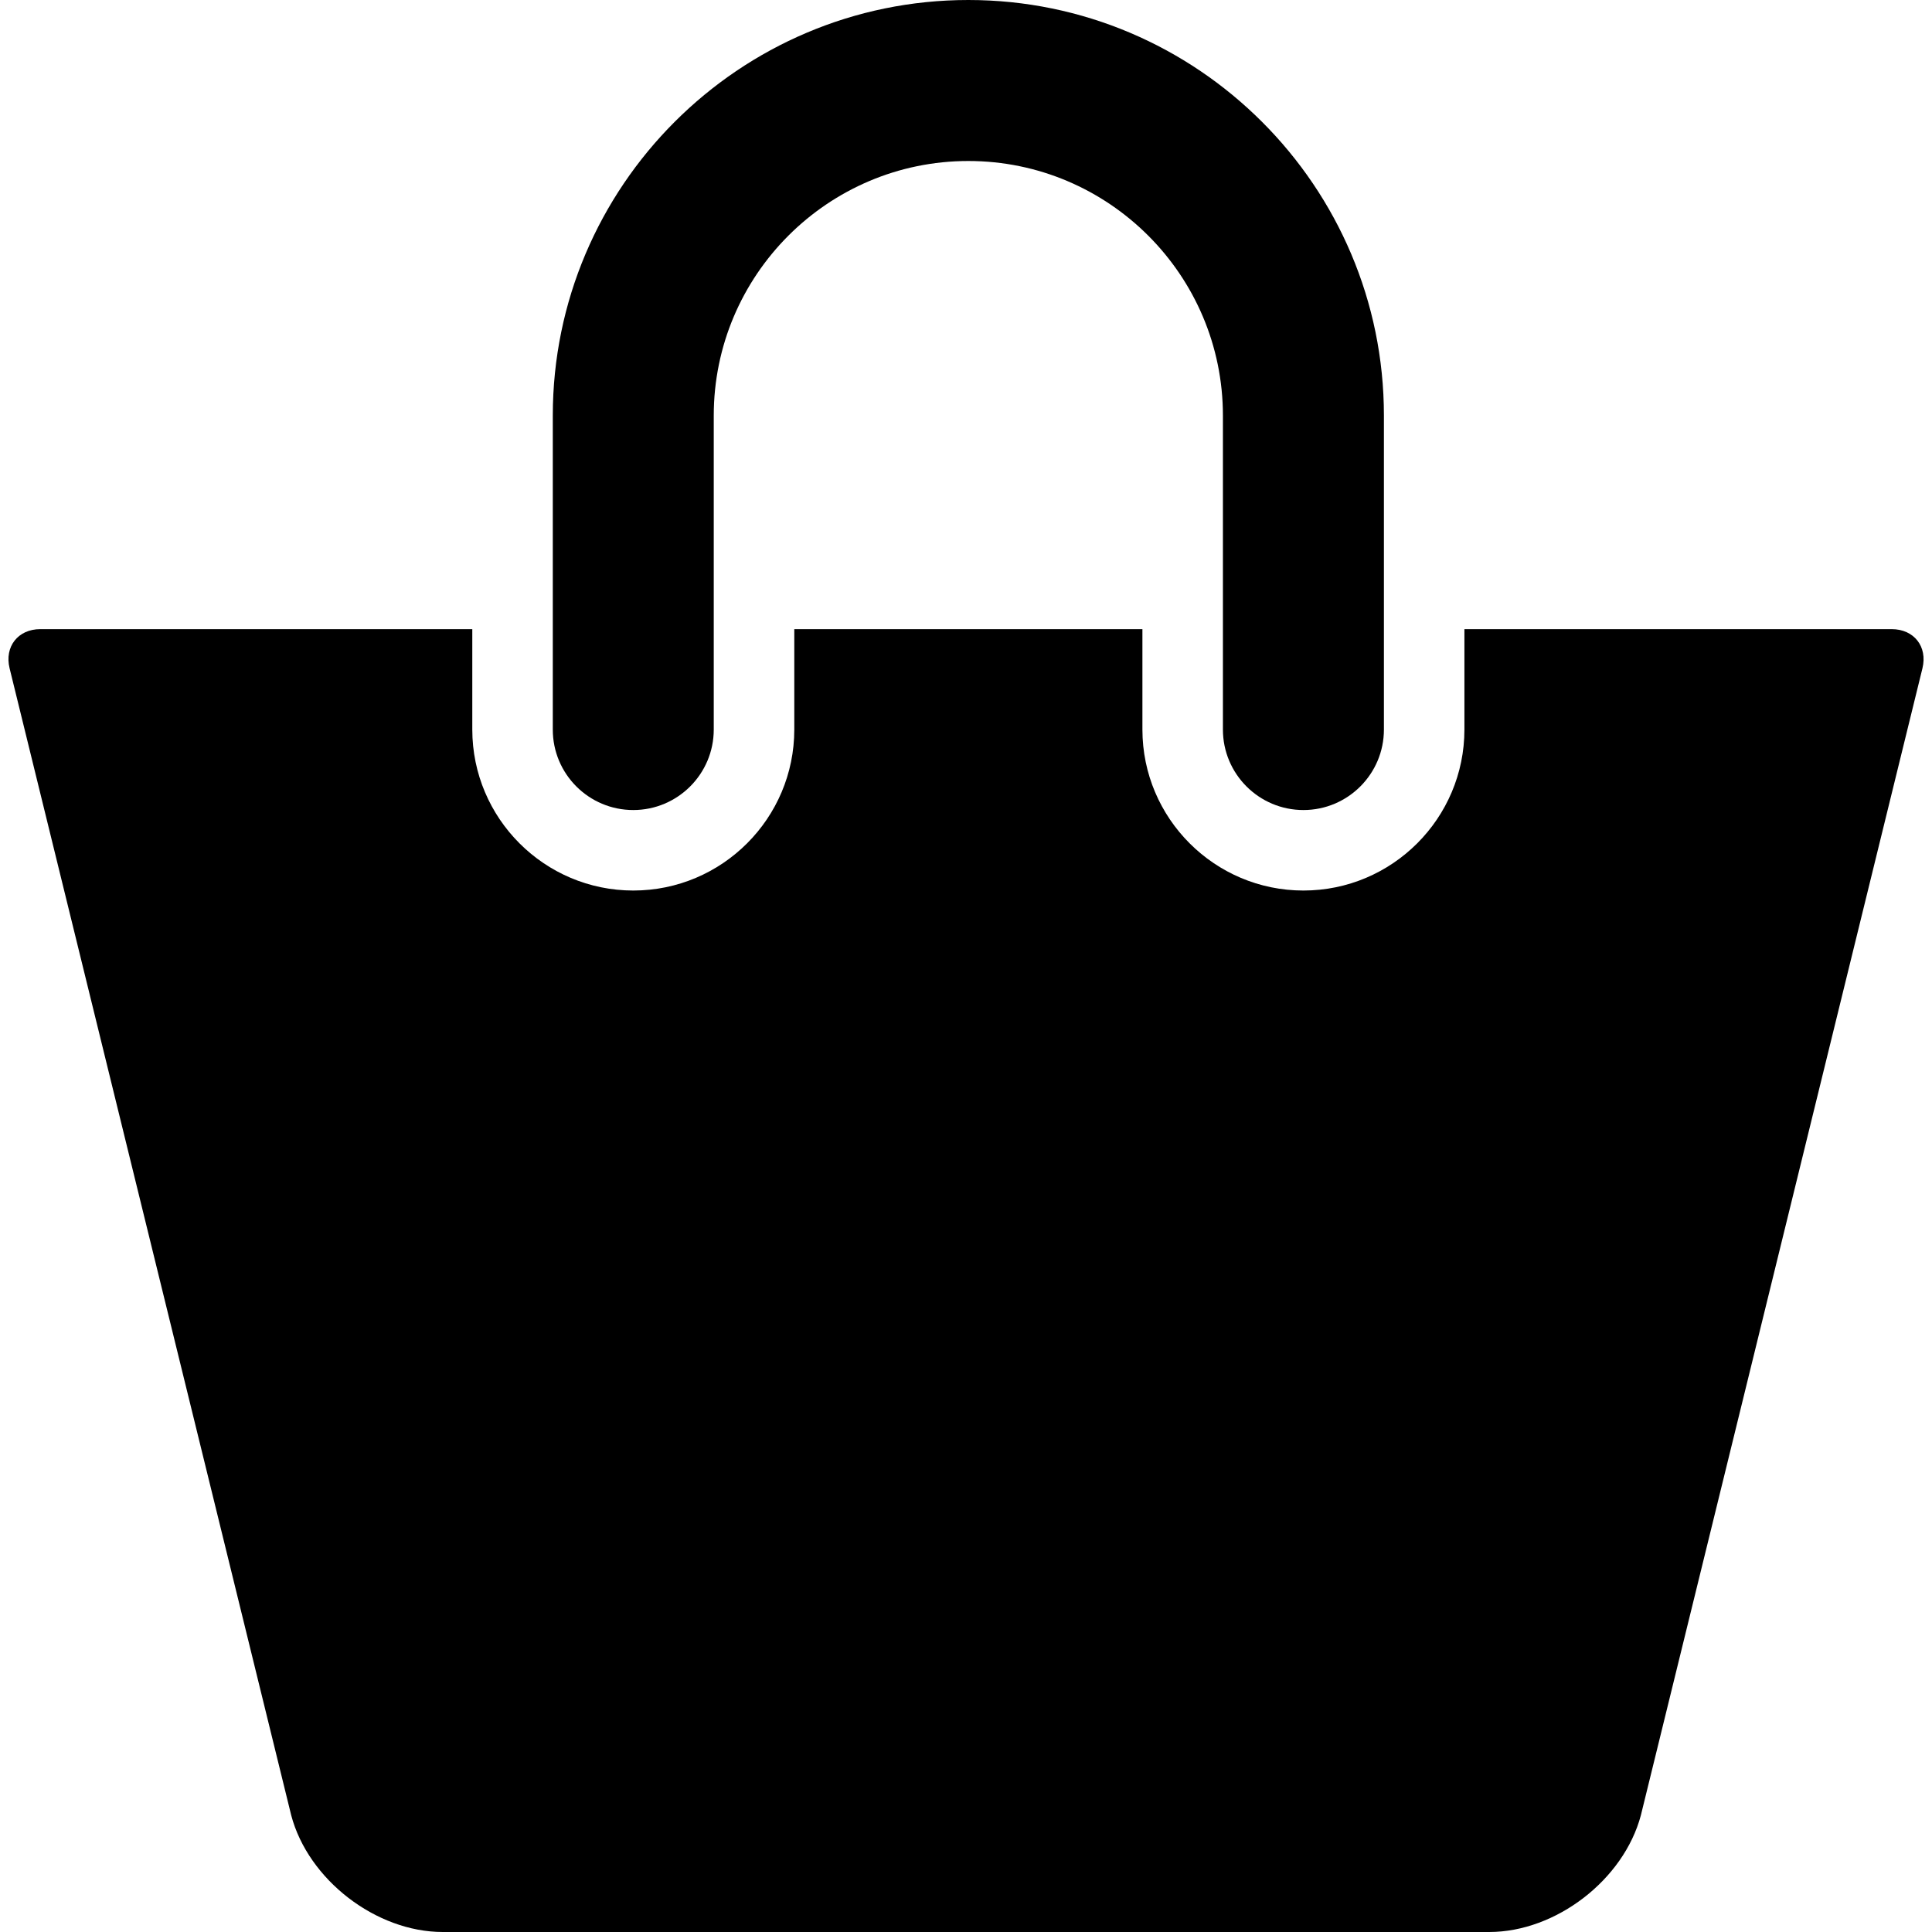
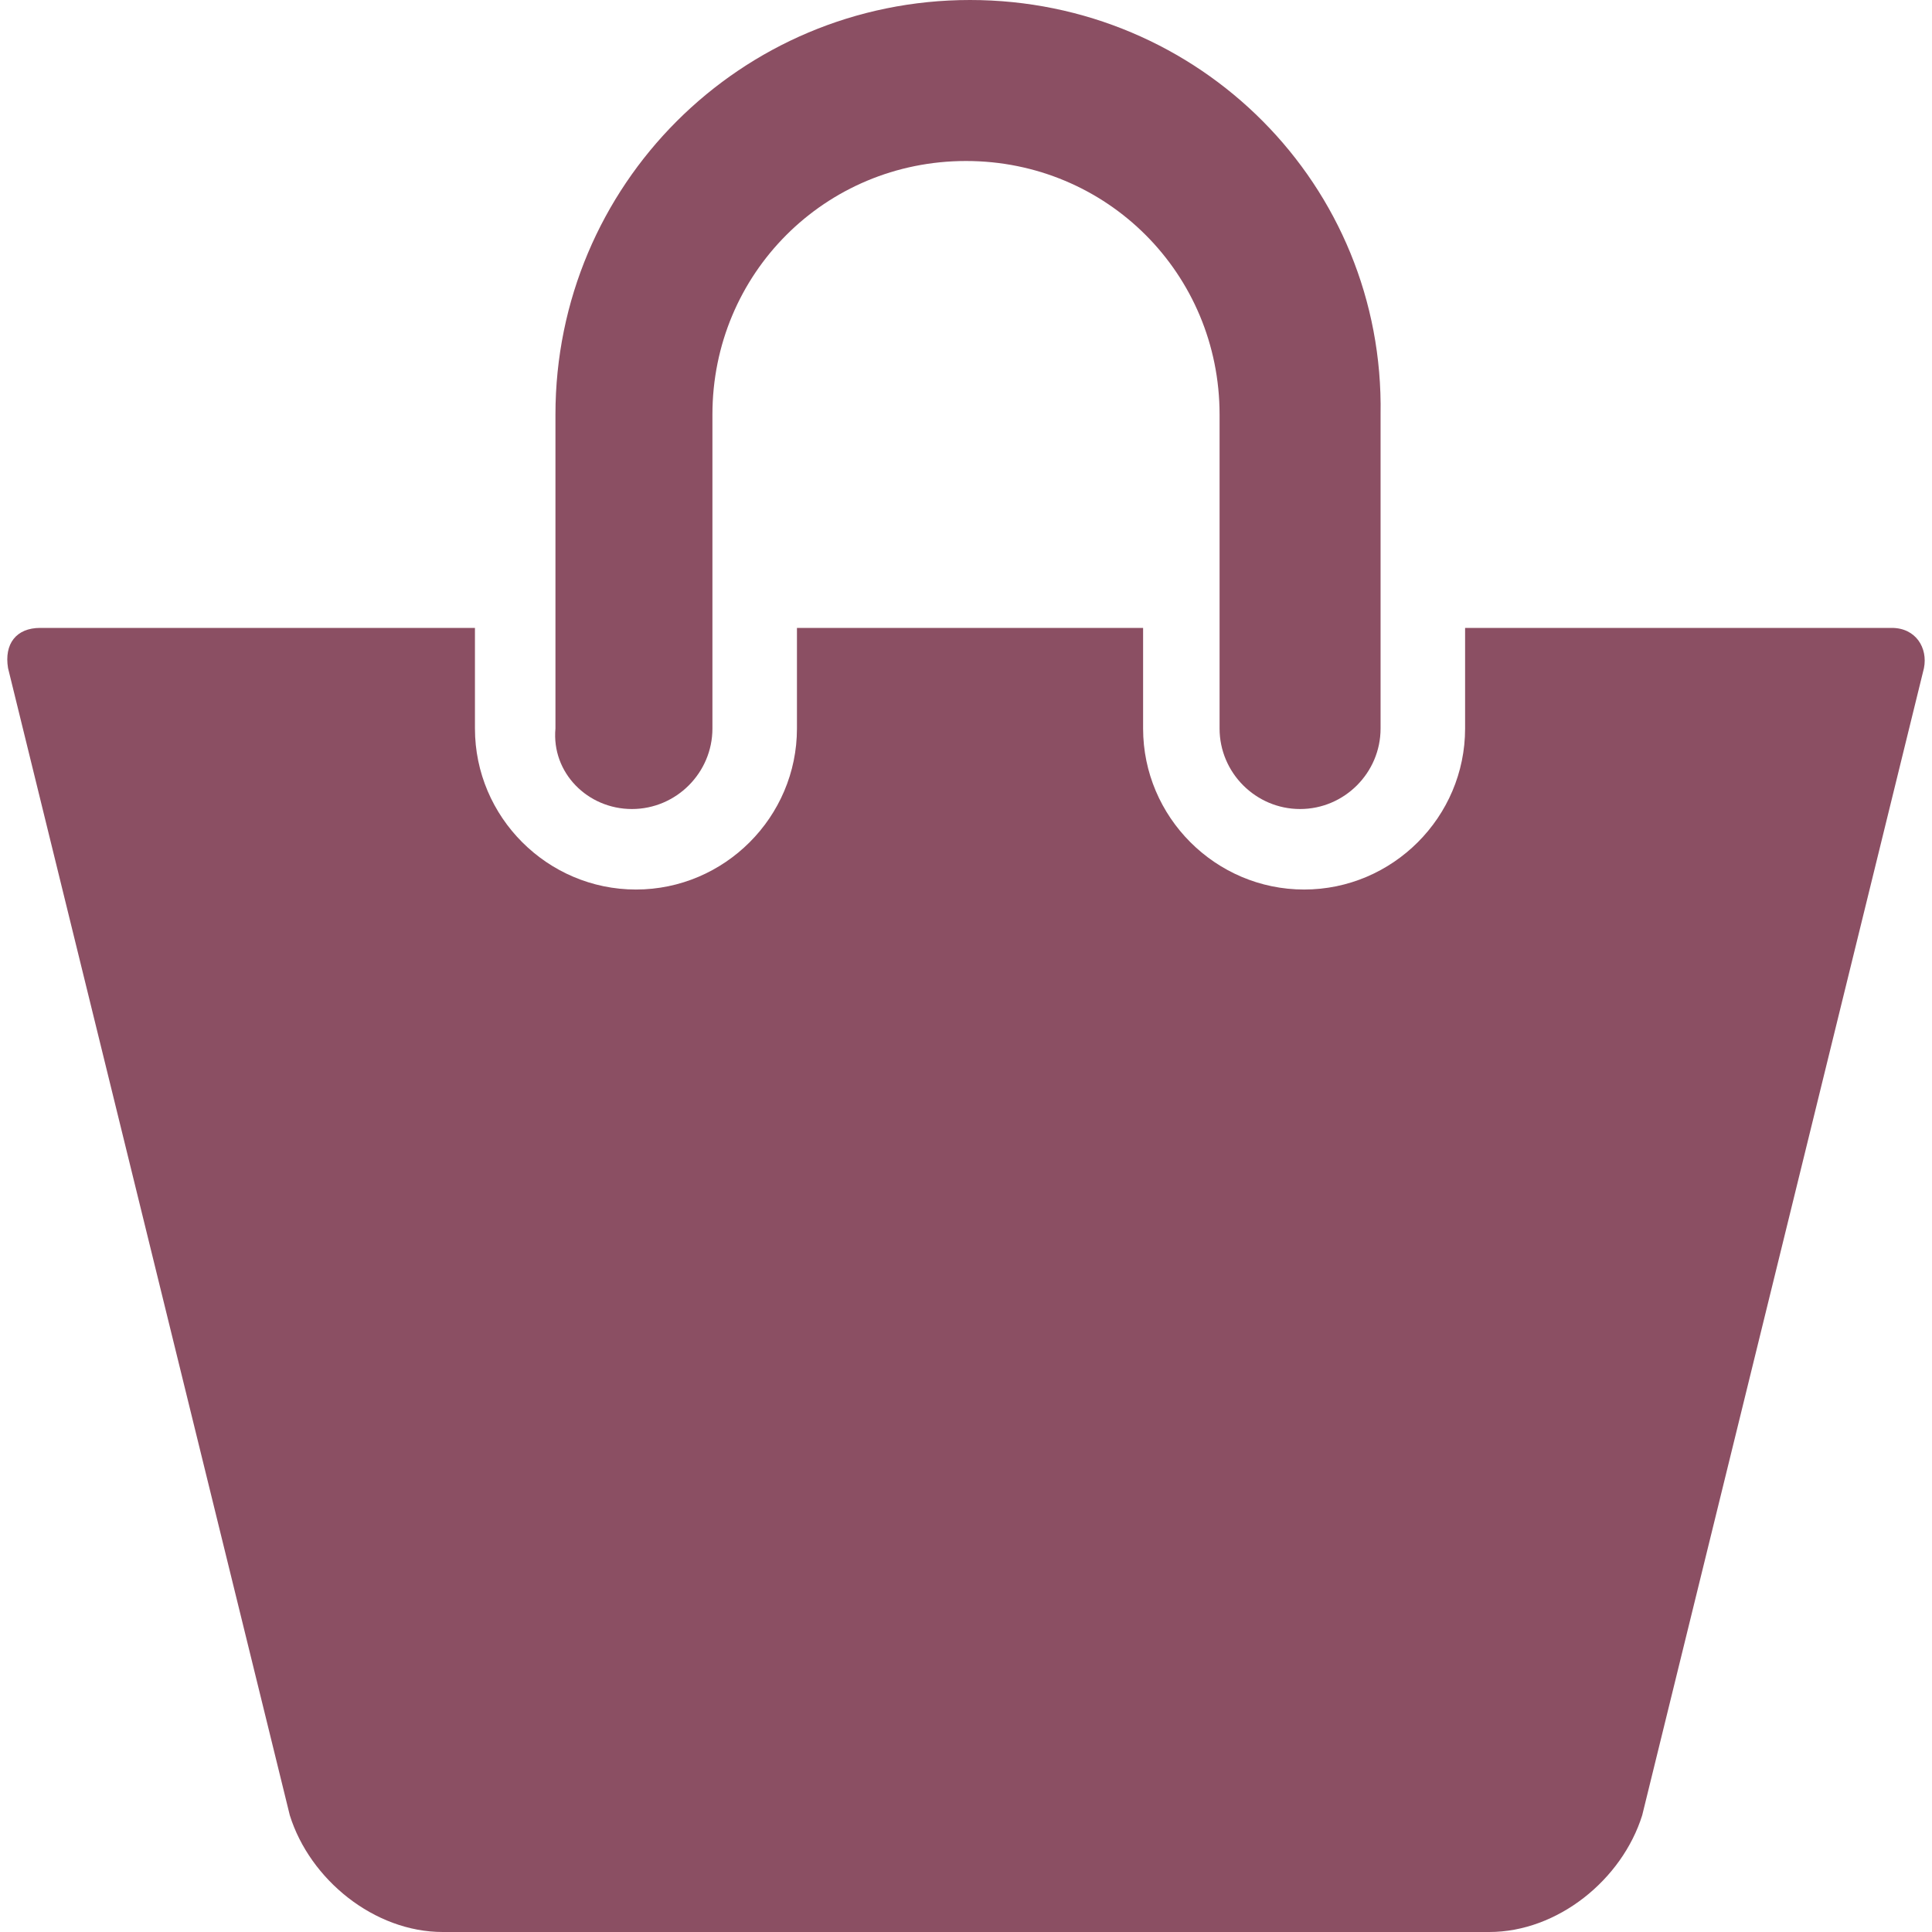
- <svg xmlns="http://www.w3.org/2000/svg" version="1.1" id="Capa_1" x="0px" y="0px" width="48px" height="48px" viewBox="0 0 48 48" style="enable-background:new 0 0 48 48;" xml:space="preserve">
+ <svg xmlns="http://www.w3.org/2000/svg" version="1.1" id="Capa_1" x="0px" y="0px" viewBox="0 0 48 48" style="enable-background:new 0 0 48 48;" xml:space="preserve">
+   <style type="text/css">
+ 	.st0{fill:#8B4F63;}
+ </style>
  <g>
    <g>
      <g>
-         <path d="M15.733,20.125c1.104,0,2-0.896,2-2v-7.8C17.733,6.838,20.57,4,24.058,4c3.487,0,6.325,2.838,6.325,6.325v7.8     c0,1.104,0.896,2,2,2c1.104,0,2-0.896,2-2v-7.8C34.383,4.632,29.751,0,24.058,0c-5.692,0-10.324,4.632-10.324,10.325v7.8     C13.733,19.229,14.629,20.125,15.733,20.125z" />
-         <path d="M47,15.631H36.383v2.494c0,2.206-1.794,4-4,4c-2.205,0-4-1.794-4-4v-2.494h-8.649v2.494c0,2.206-1.794,4-4,4     s-4-1.794-4-4v-2.494H1c-0.552,0-0.893,0.435-0.762,0.971L7.235,45.1C7.658,46.702,9.343,48,11,48h26     c1.658,0,3.342-1.299,3.767-2.9l6.996-28.498C47.893,16.065,47.553,15.631,47,15.631z" />
+         <path class="st0" d="M15.7,20.1c1.1,0,2-0.9,2-2v-7.8c0-3.5,2.8-6.3,6.3-6.3c3.5,0,6.3,2.8,6.3,6.3v7.8c0,1.1,0.9,2,2,2     s2-0.9,2-2v-7.8C34.4,4.6,29.8,0,24.1,0c-5.7,0-10.3,4.6-10.3,10.3v7.8C13.7,19.2,14.6,20.1,15.7,20.1z" />
+         <path class="st0" d="M47,15.6H36.4v2.5c0,2.2-1.8,4-4,4c-2.2,0-4-1.8-4-4v-2.5h-8.6v2.5c0,2.2-1.8,4-4,4s-4-1.8-4-4v-2.5H1     c-0.6,0-0.9,0.4-0.8,1l7,28.5C7.7,46.7,9.3,48,11,48h26c1.7,0,3.3-1.3,3.8-2.9l7-28.5C47.9,16.1,47.6,15.6,47,15.6z" />
      </g>
    </g>
  </g>
-   <g>
- </g>
-   <g>
- </g>
-   <g>
- </g>
-   <g>
- </g>
-   <g>
- </g>
-   <g>
- </g>
-   <g>
- </g>
-   <g>
- </g>
-   <g>
- </g>
-   <g>
- </g>
-   <g>
- </g>
-   <g>
- </g>
-   <g>
- </g>
-   <g>
- </g>
-   <g>
- </g>
</svg>
